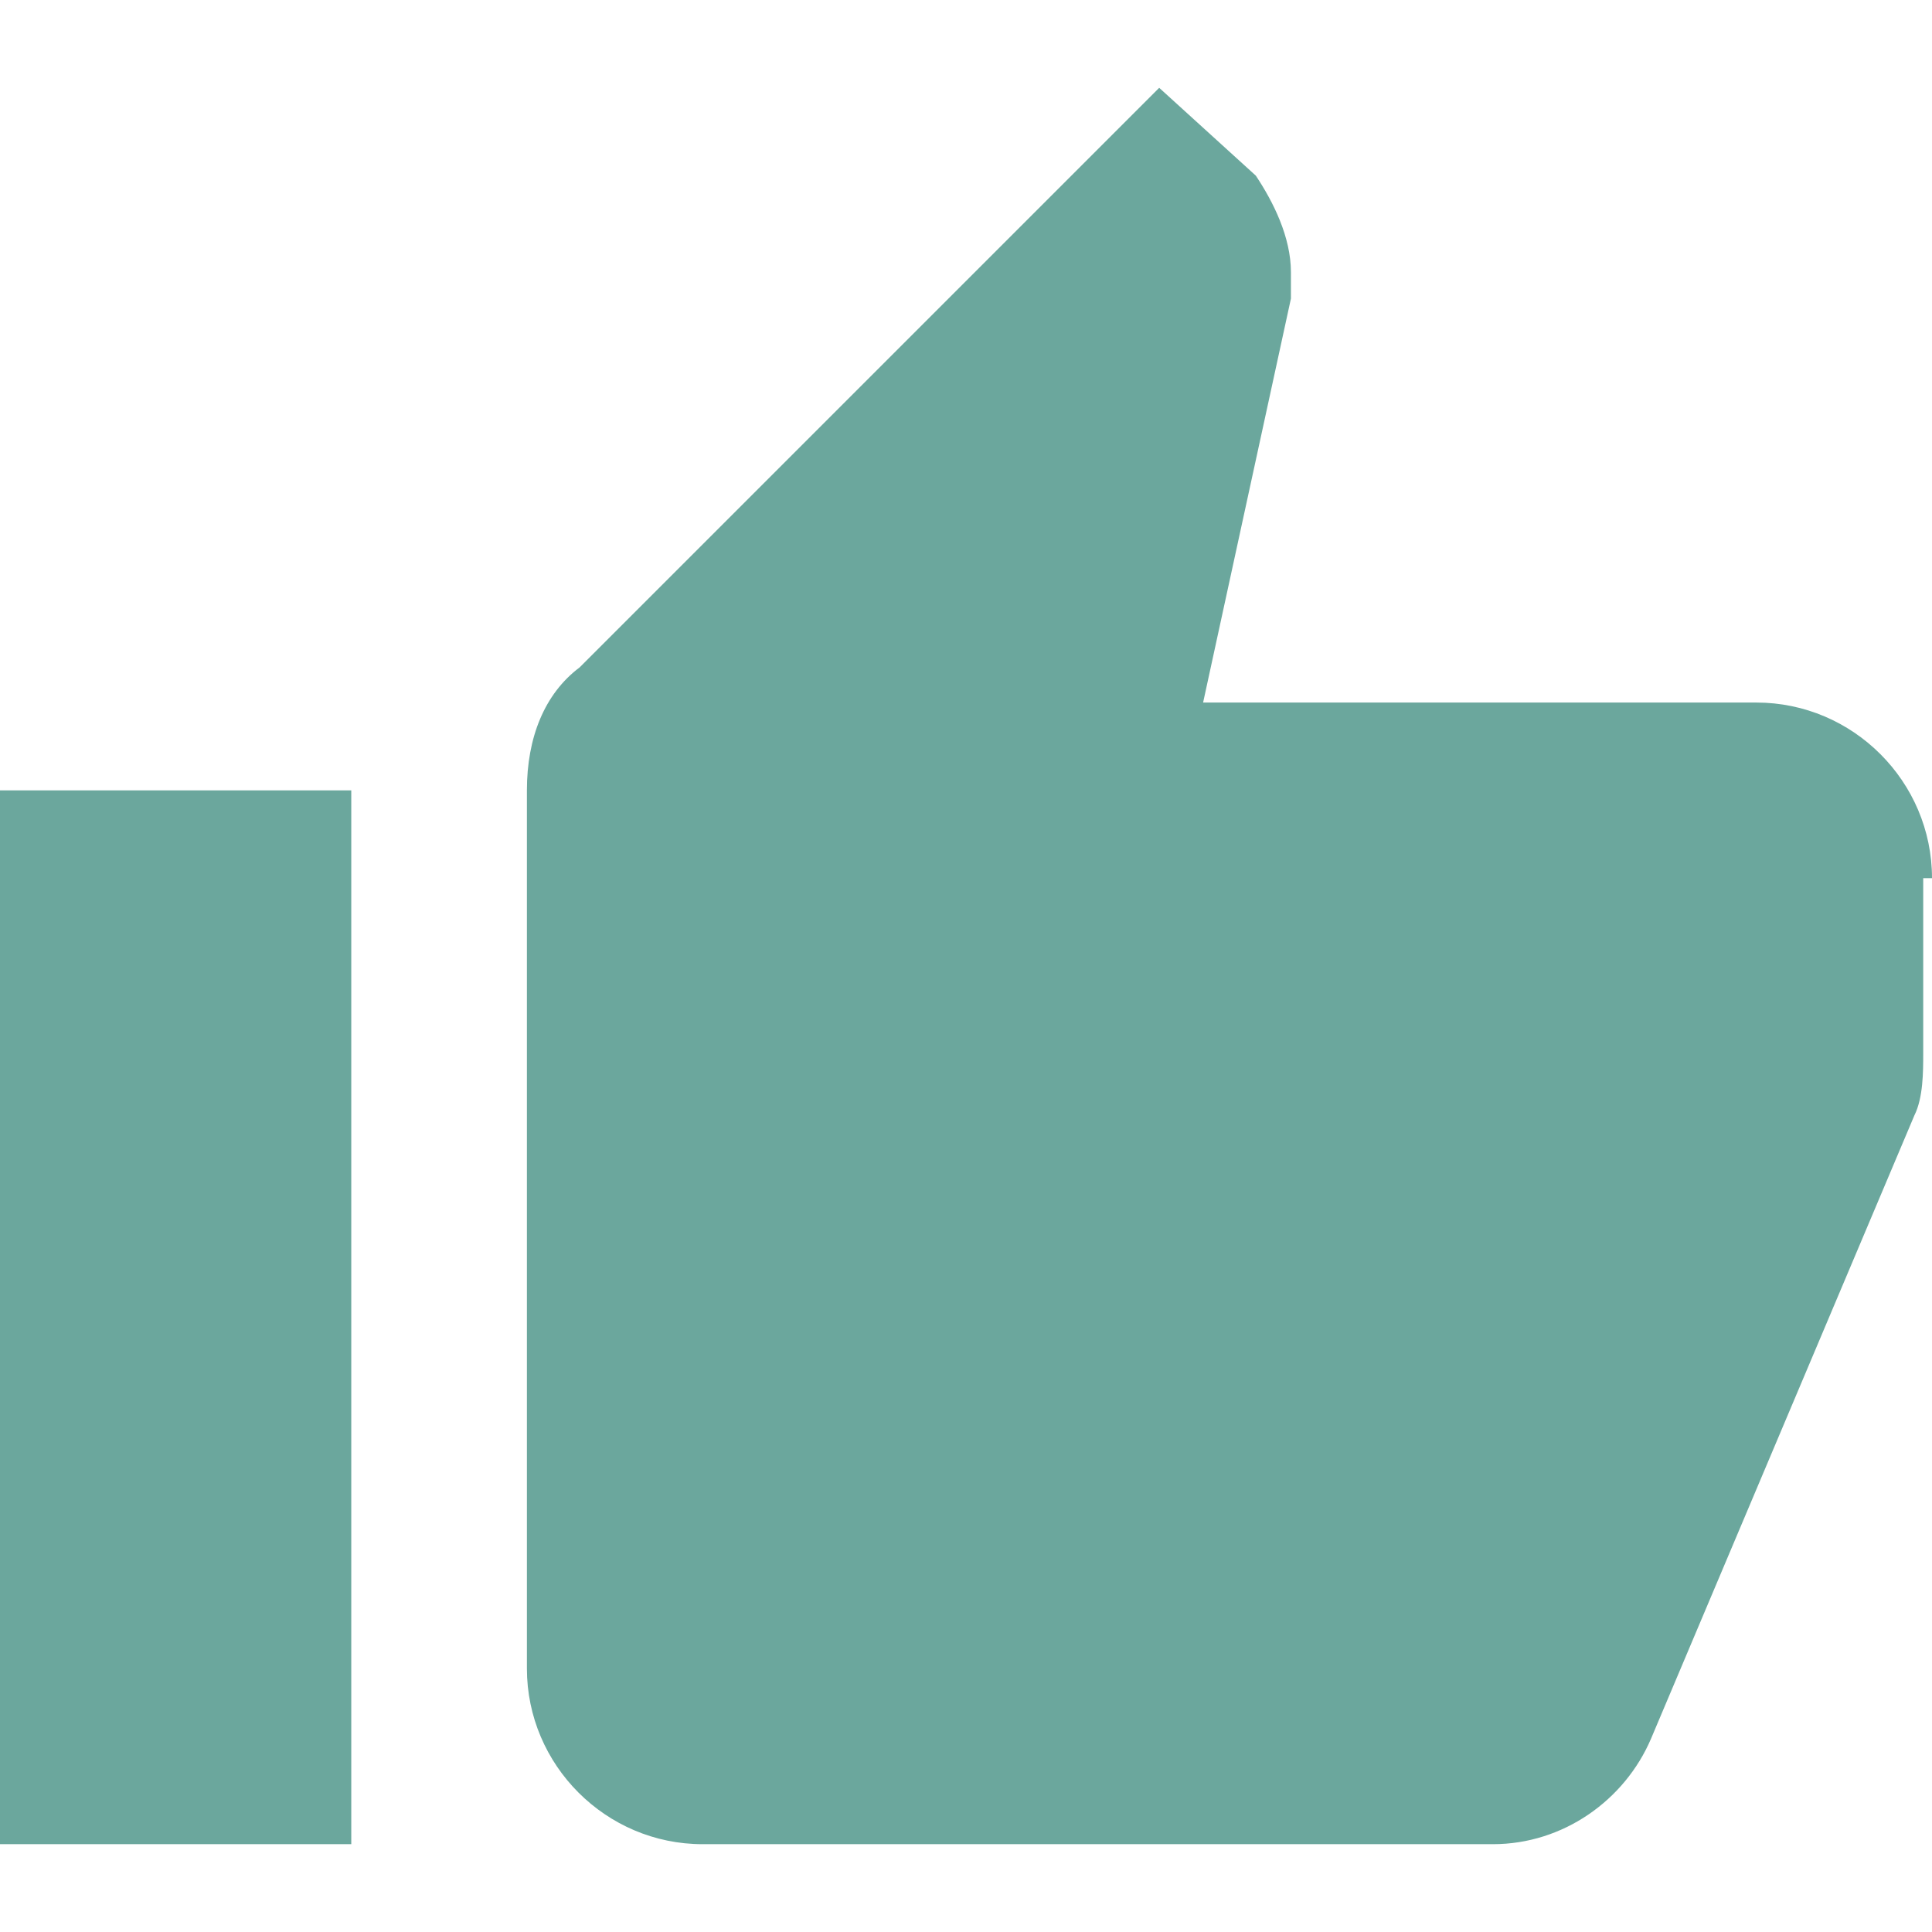
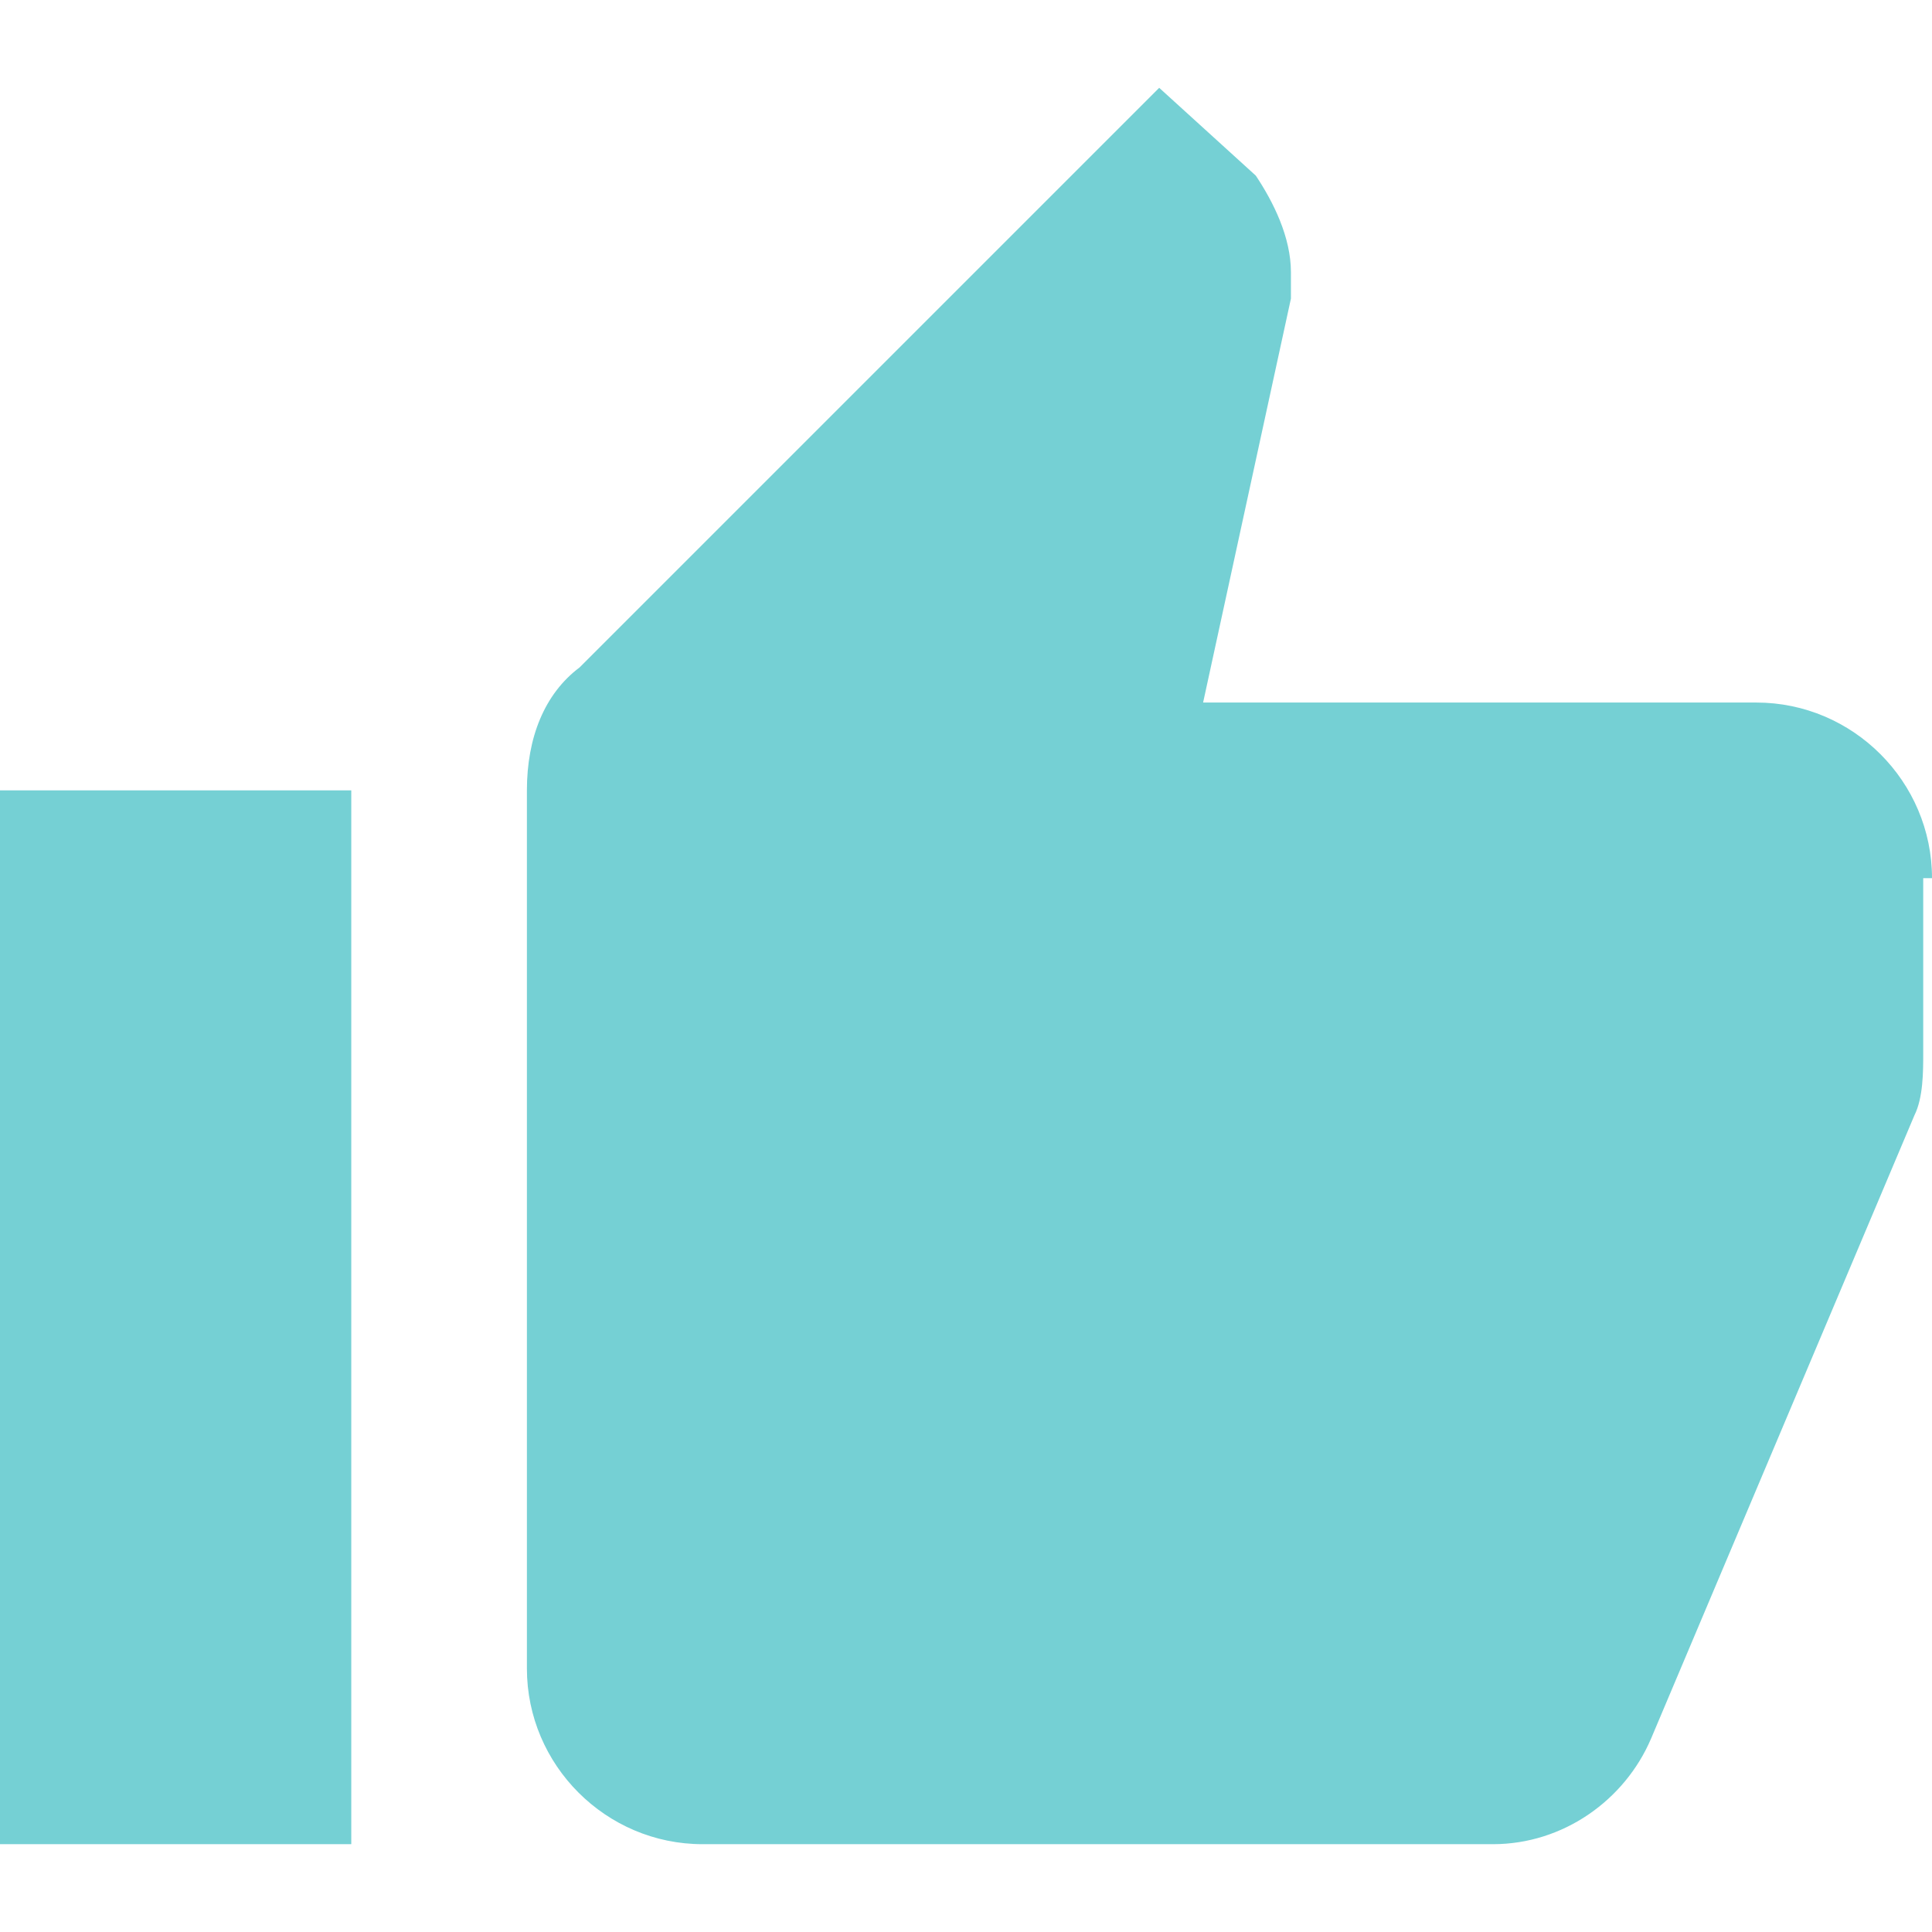
<svg xmlns="http://www.w3.org/2000/svg" version="1.1" id="Capa_1" x="0px" y="0px" width="512px" height="512px" viewBox="0 0 561 561" style="enable-background:new 0 0 561 561;" xml:space="preserve">
  <g>
    <g id="thumb-up">
-       <path d="M0,535.5h102v-306H0V535.5z M561,255c0-28.05-22.95-51-51-51H349.35l25.5-117.3c0-2.55,0-5.1,0-7.65    c0-10.2-5.1-20.4-10.199-28.05L336.6,25.5L168.3,193.8c-10.2,7.65-15.3,20.4-15.3,35.7v255c0,28.05,22.95,51,51,51h229.5    c20.4,0,38.25-12.75,45.9-30.6l76.5-181.051c2.55-5.1,2.55-12.75,2.55-17.85v-51H561C561,257.55,561,255,561,255z" fill="#6ba79d" />
+       <path d="M0,535.5h102v-306H0V535.5z M561,255c0-28.05-22.95-51-51-51H349.35l25.5-117.3c0-2.55,0-5.1,0-7.65    c0-10.2-5.1-20.4-10.199-28.05L336.6,25.5L168.3,193.8c-10.2,7.65-15.3,20.4-15.3,35.7v255c0,28.05,22.95,51,51,51h229.5    c20.4,0,38.25-12.75,45.9-30.6l76.5-181.051c2.55-5.1,2.55-12.75,2.55-17.85v-51H561C561,257.55,561,255,561,255z" fill="#75D0D4" />
    </g>
  </g>
  <g>
</g>
  <g>
</g>
  <g>
</g>
  <g>
</g>
  <g>
</g>
  <g>
</g>
  <g>
</g>
  <g>
</g>
  <g>
</g>
  <g>
</g>
  <g>
</g>
  <g>
</g>
  <g>
</g>
  <g>
</g>
  <g>
</g>
</svg>
